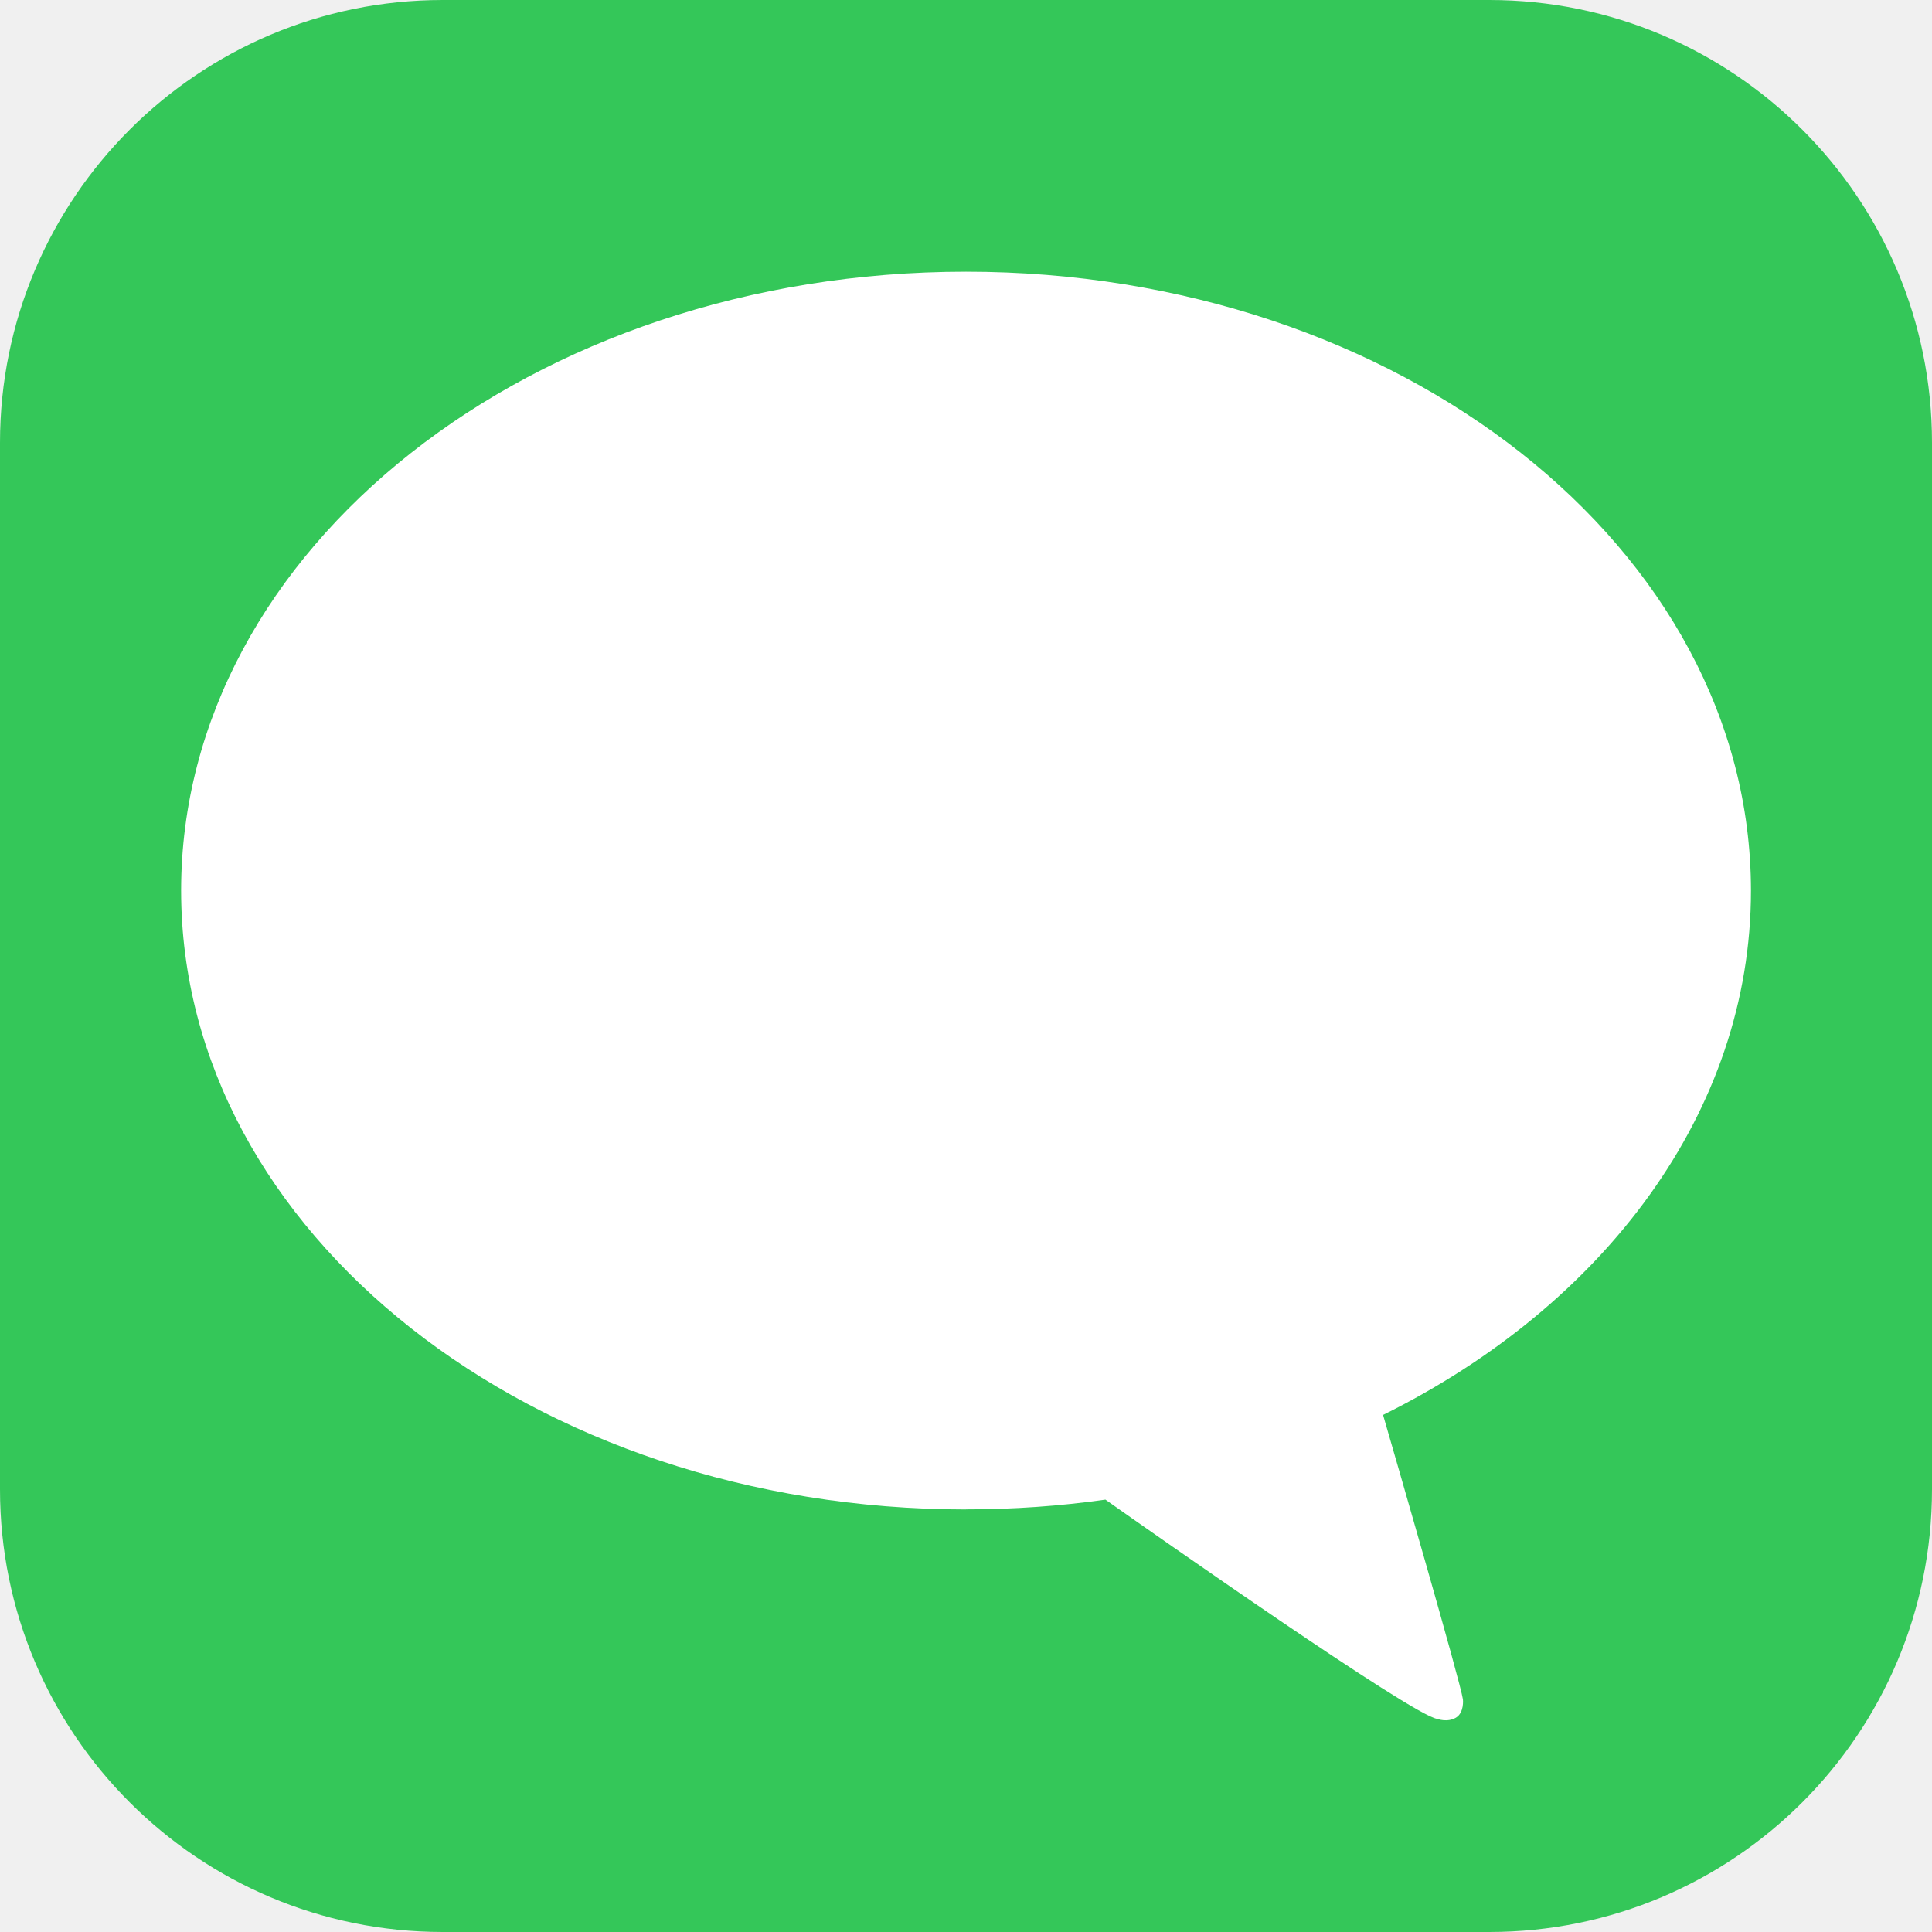
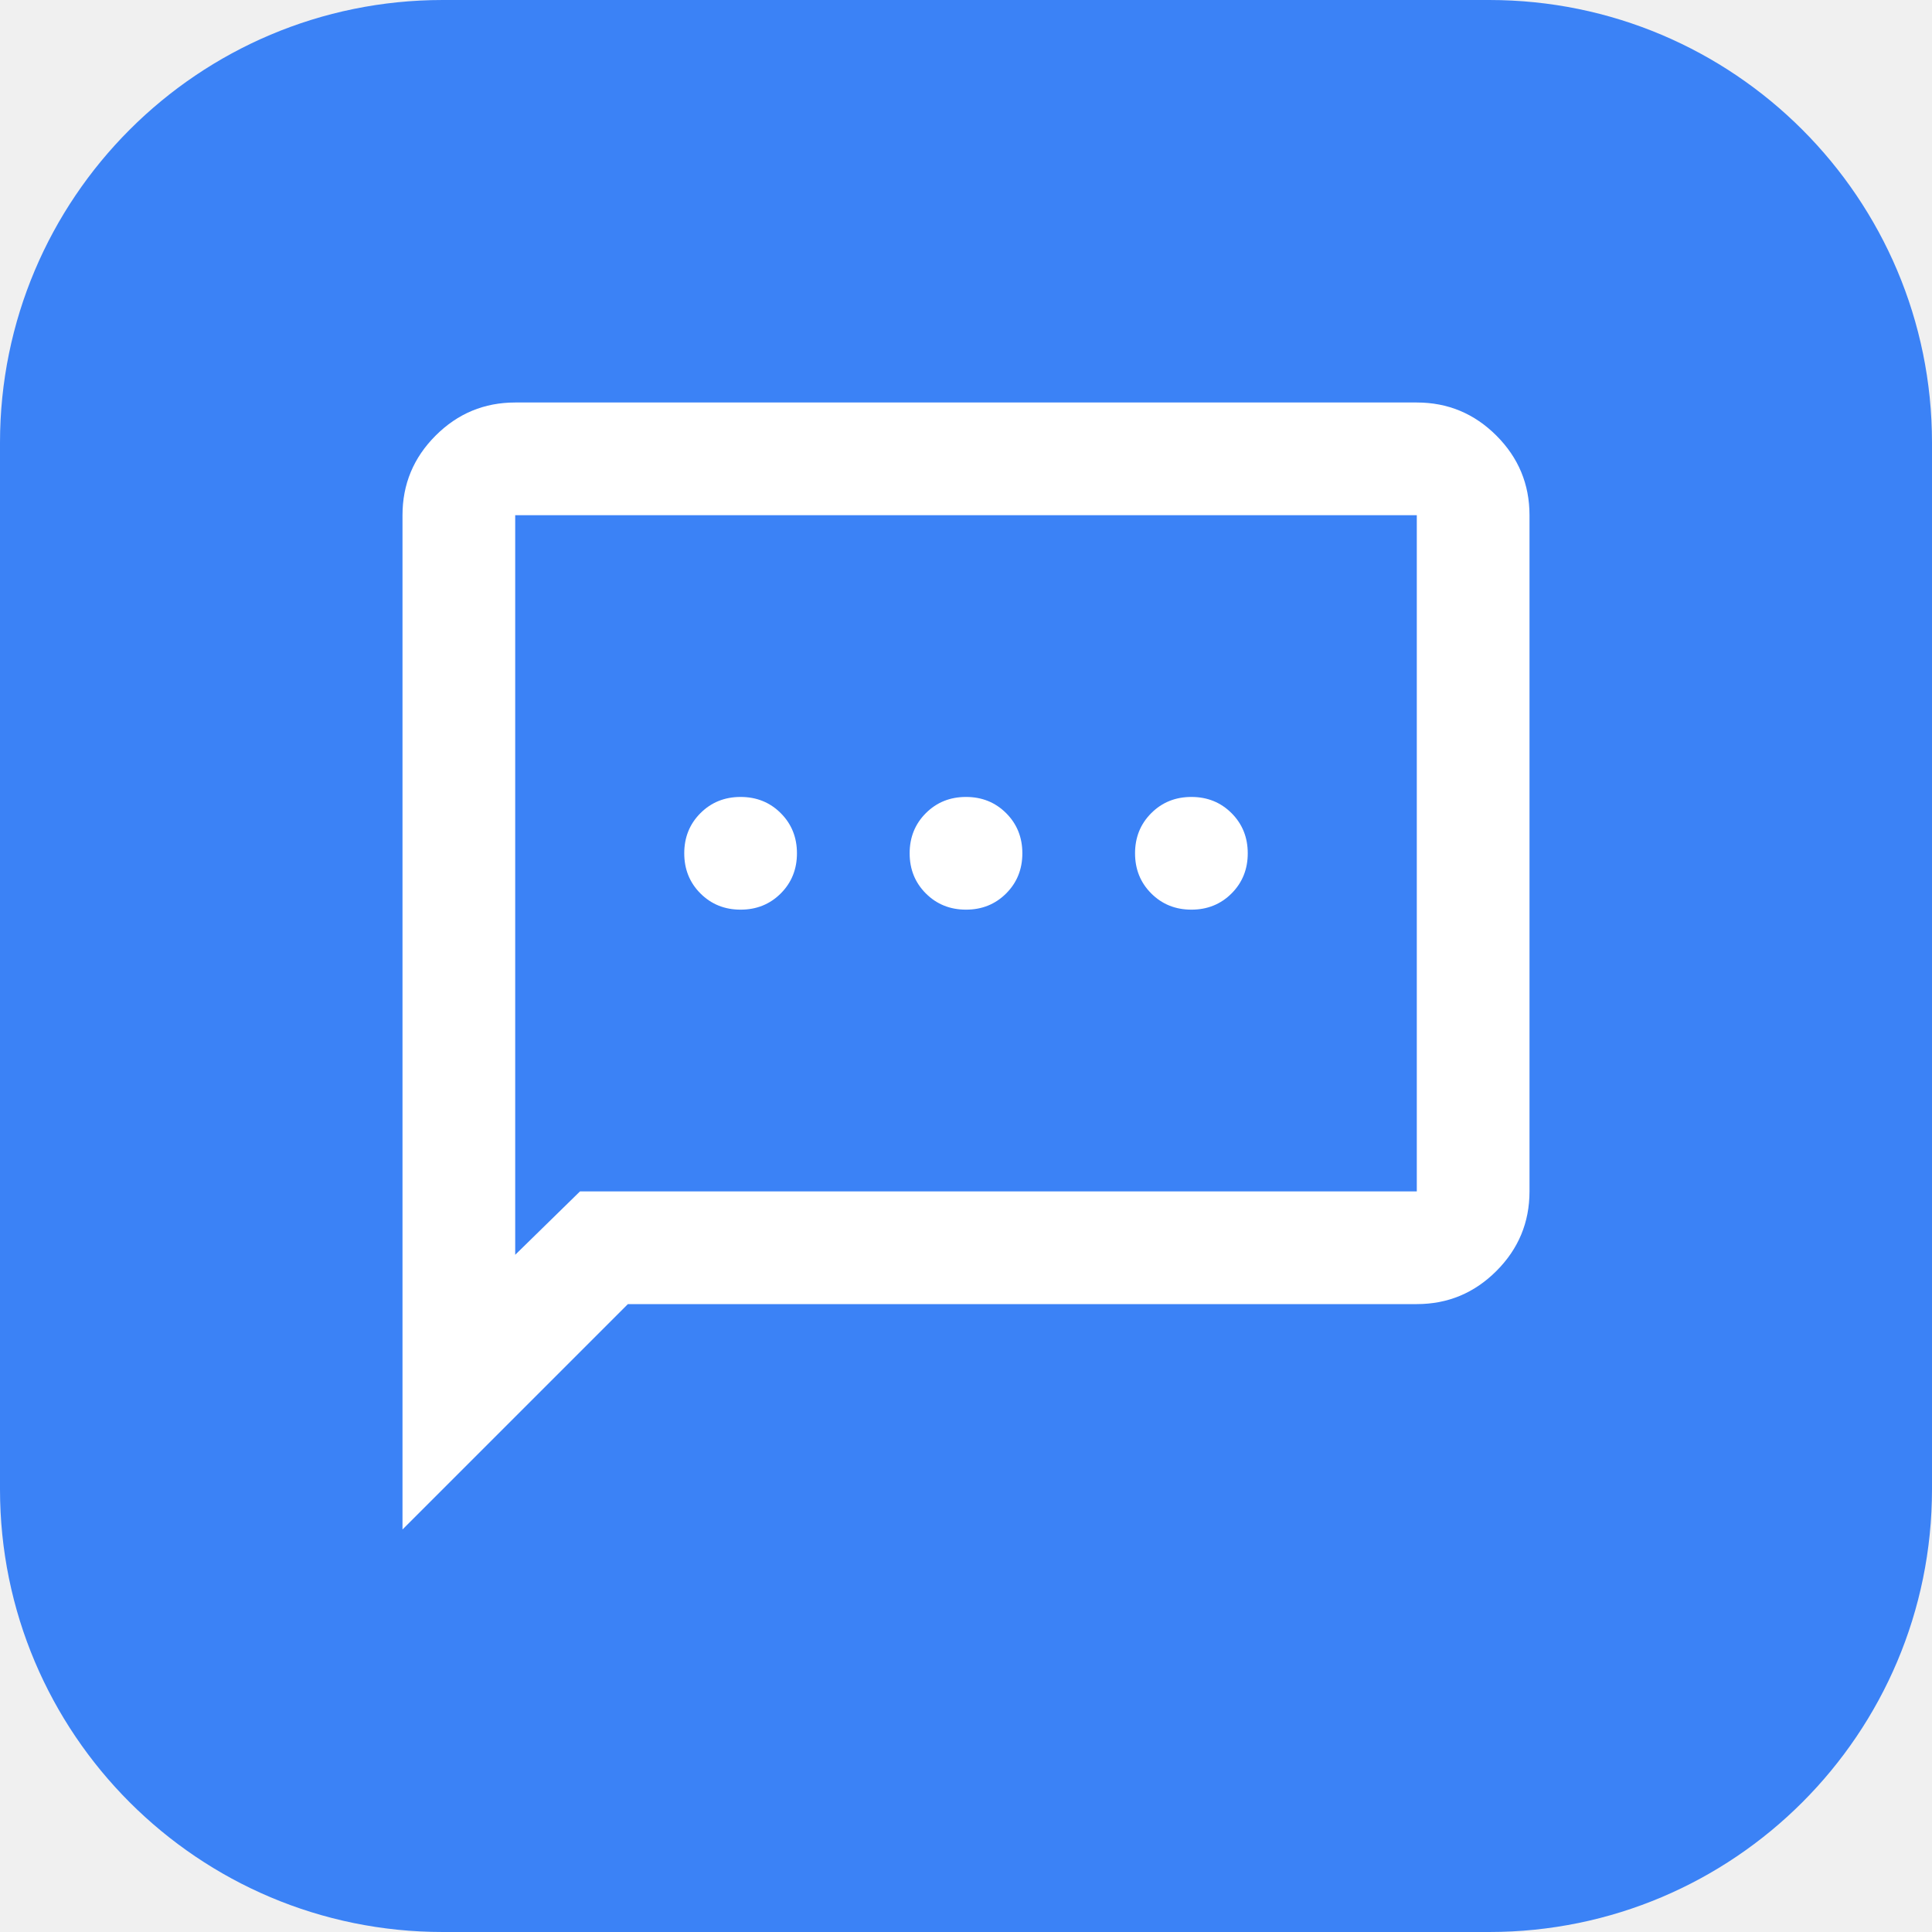
- <svg xmlns="http://www.w3.org/2000/svg" viewBox="0 0 24 24">
-   <rect width="24" height="24" rx="5.5" fill="#34C759" />
-   <path fill="#FFFFFF" transform="matrix(-1 0 0 1 24 0)" d="M12 18.75c-.591 0-1.17-.041-1.732-.121-.563.397-3.813 2.68-4.12 2.723 0 0-.126.049-.233-.014s-.088-.228-.088-.228c.032-.22.843-3.018.992-3.533-2.745-1.36-4.57-3.769-4.57-6.513C2.25 6.817 6.615 3.375 12 3.375s9.75 3.442 9.75 7.688c0 4.246-4.365 7.688-9.75 7.688z" />
+ <svg xmlns="http://www.w3.org/2000/svg" viewBox="0 0 960 960">
+   <rect width="960" height="960" rx="220" fill="#3B82F6" />
+   <path fill="#FFFFFF" transform="translate(144 144) scale(0.7)" d="M348.5,428.5Q360,417 360,400Q360,383 348.5,371.5Q337,360 320,360Q303,360 291.5,371.5Q280,383 280,400Q280,417 291.5,428.5Q303,440 320,440Q337,440 348.5,428.5ZM508.5,428.5Q520,417 520,400Q520,383 508.5,371.5Q497,360 480,360Q463,360 451.5,371.5Q440,383 440,400Q440,417 451.5,428.5Q463,440 480,440Q497,440 508.5,428.5ZM668.5,428.5Q680,417 680,400Q680,383 668.5,371.5Q657,360 640,360Q623,360 611.5,371.5Q600,383 600,400Q600,417 611.5,428.5Q623,440 640,440Q657,440 668.5,428.5ZM80,880L80,160Q80,127 103.5,103.5Q127,80 160,80L800,80Q833,80 856.5,103.5Q880,127 880,160L880,640Q880,673 856.5,696.5Q833,720 800,720L240,720L80,880ZM206,640L800,640Q800,640 800,640Q800,640 800,640L800,160Q800,160 800,160Q800,160 800,160L160,160Q160,160 160,160Q160,160 160,160L160,685L206,640ZM160,640L160,640L160,160Q160,160 160,160Q160,160 160,160L160,160Q160,160 160,160Q160,160 160,160L160,640Q160,640 160,640Q160,640 160,640Z" />
</svg>
